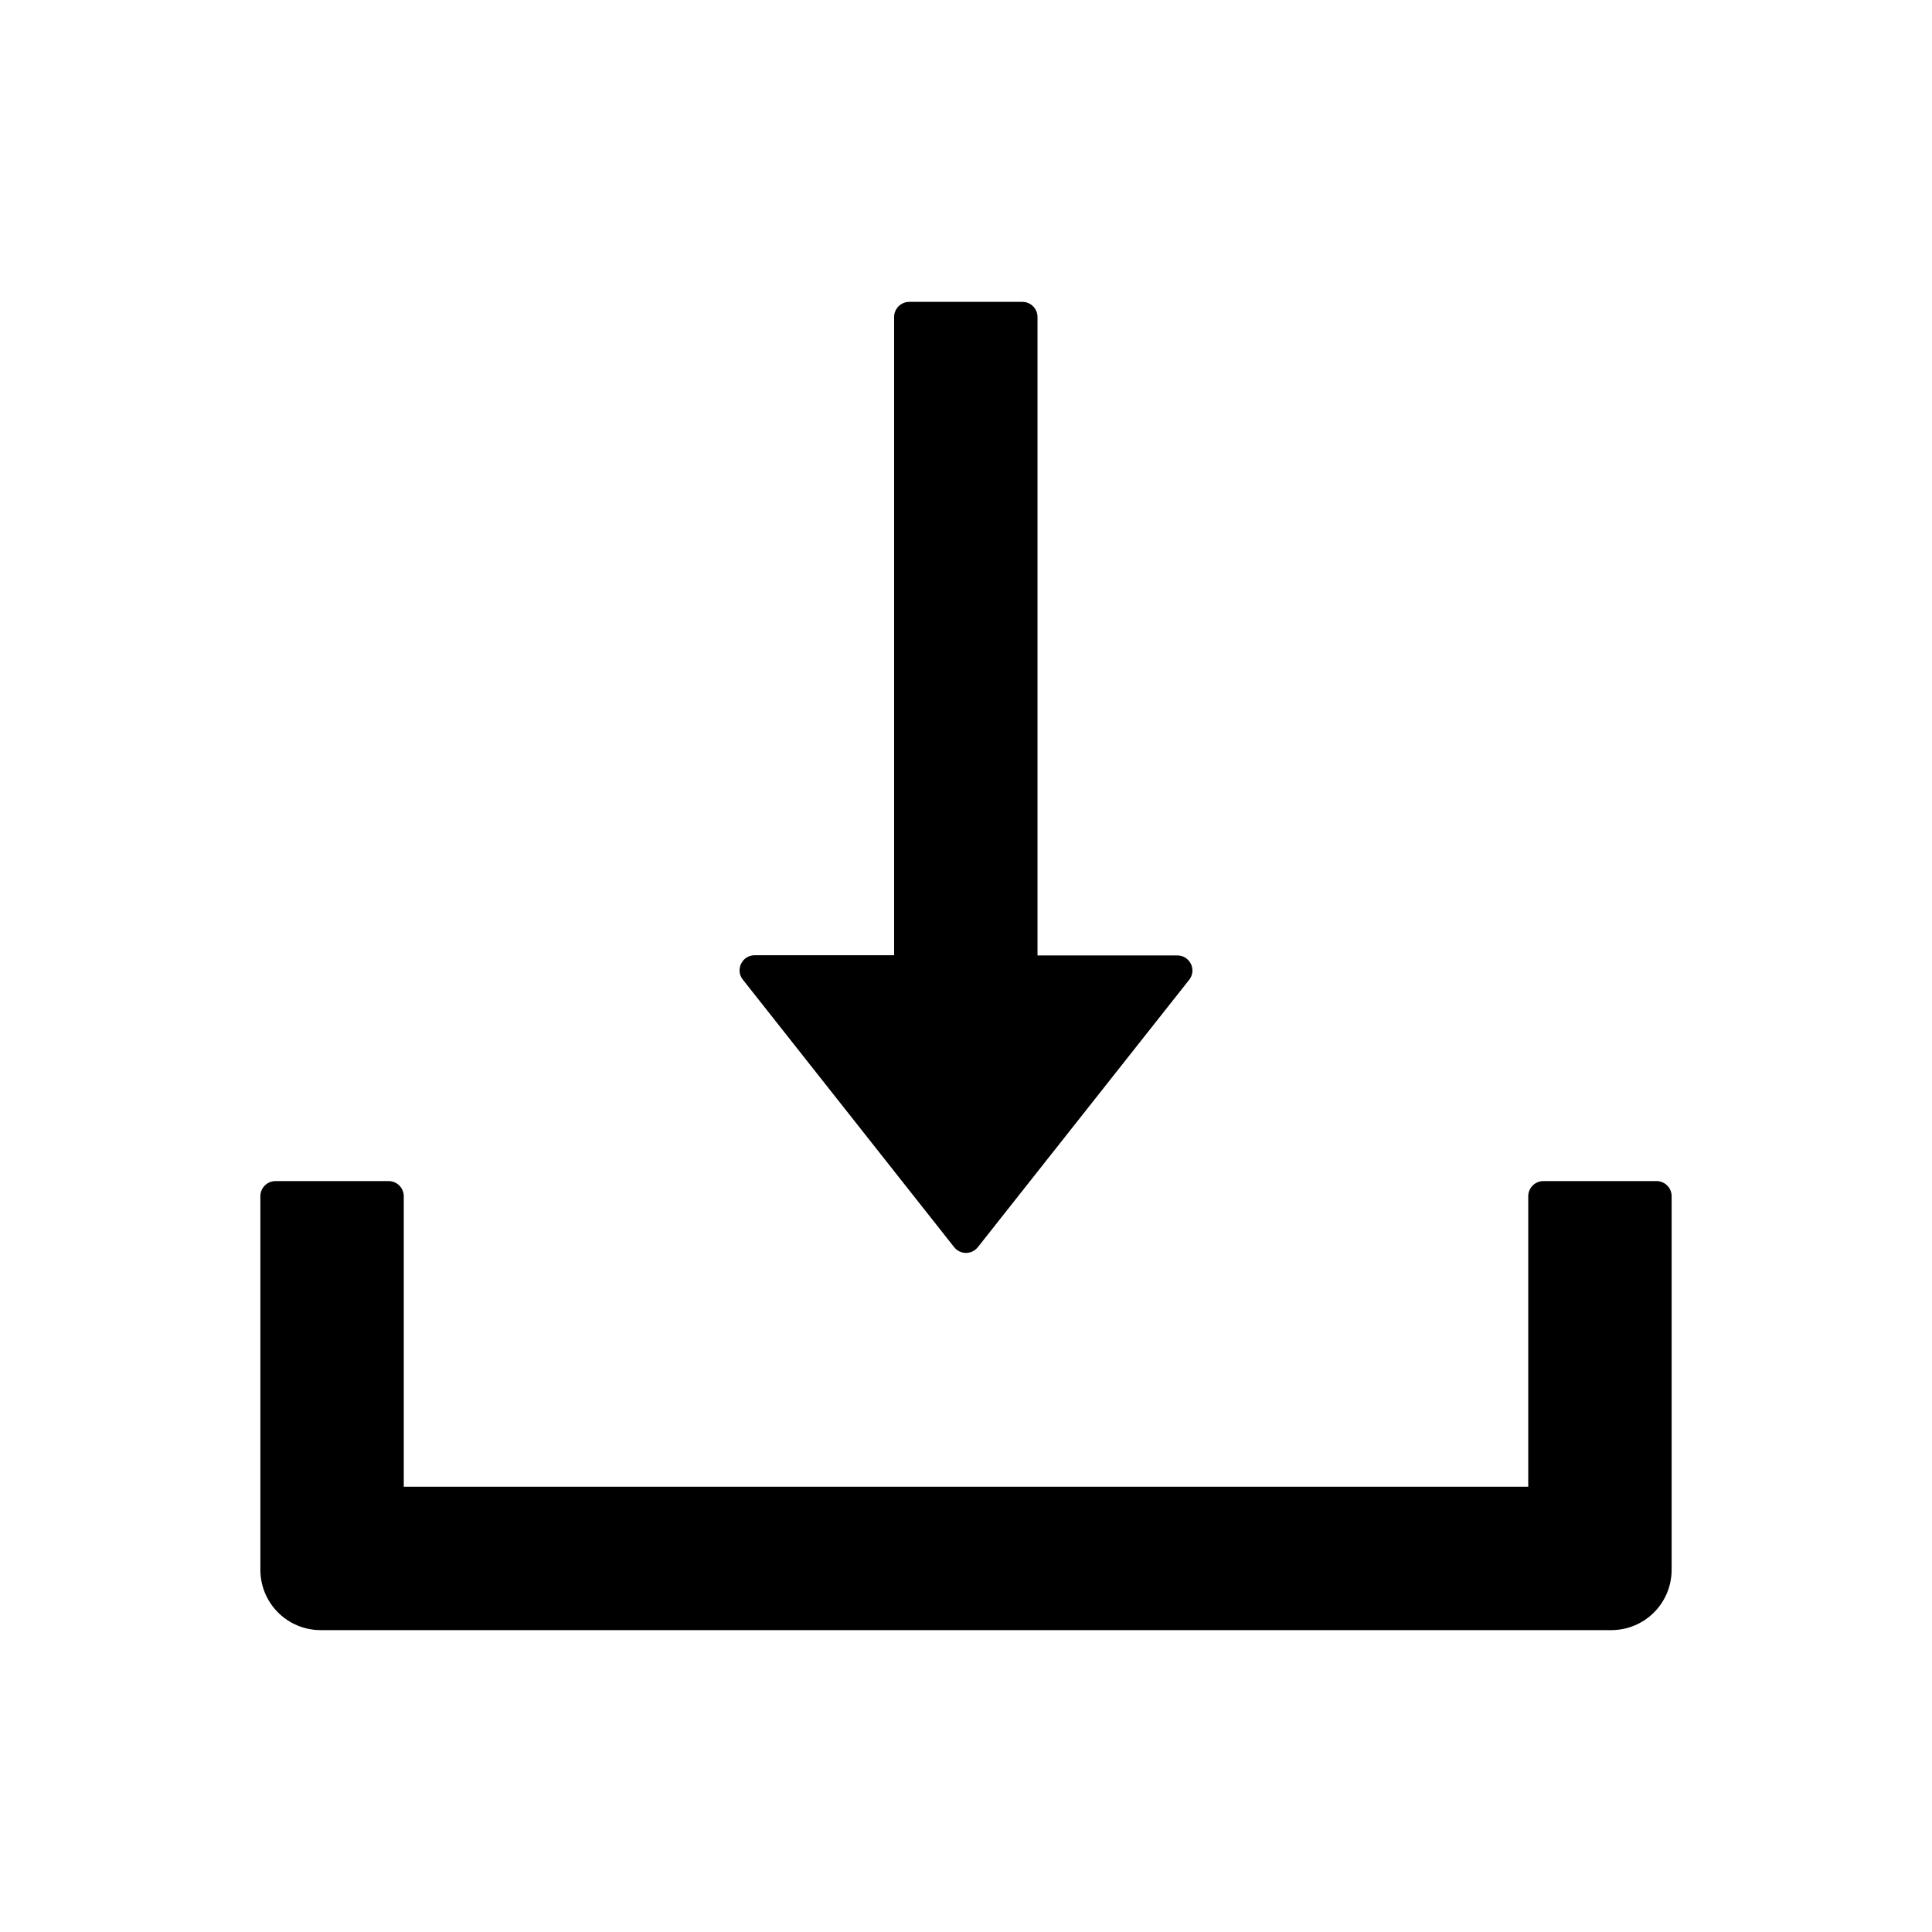
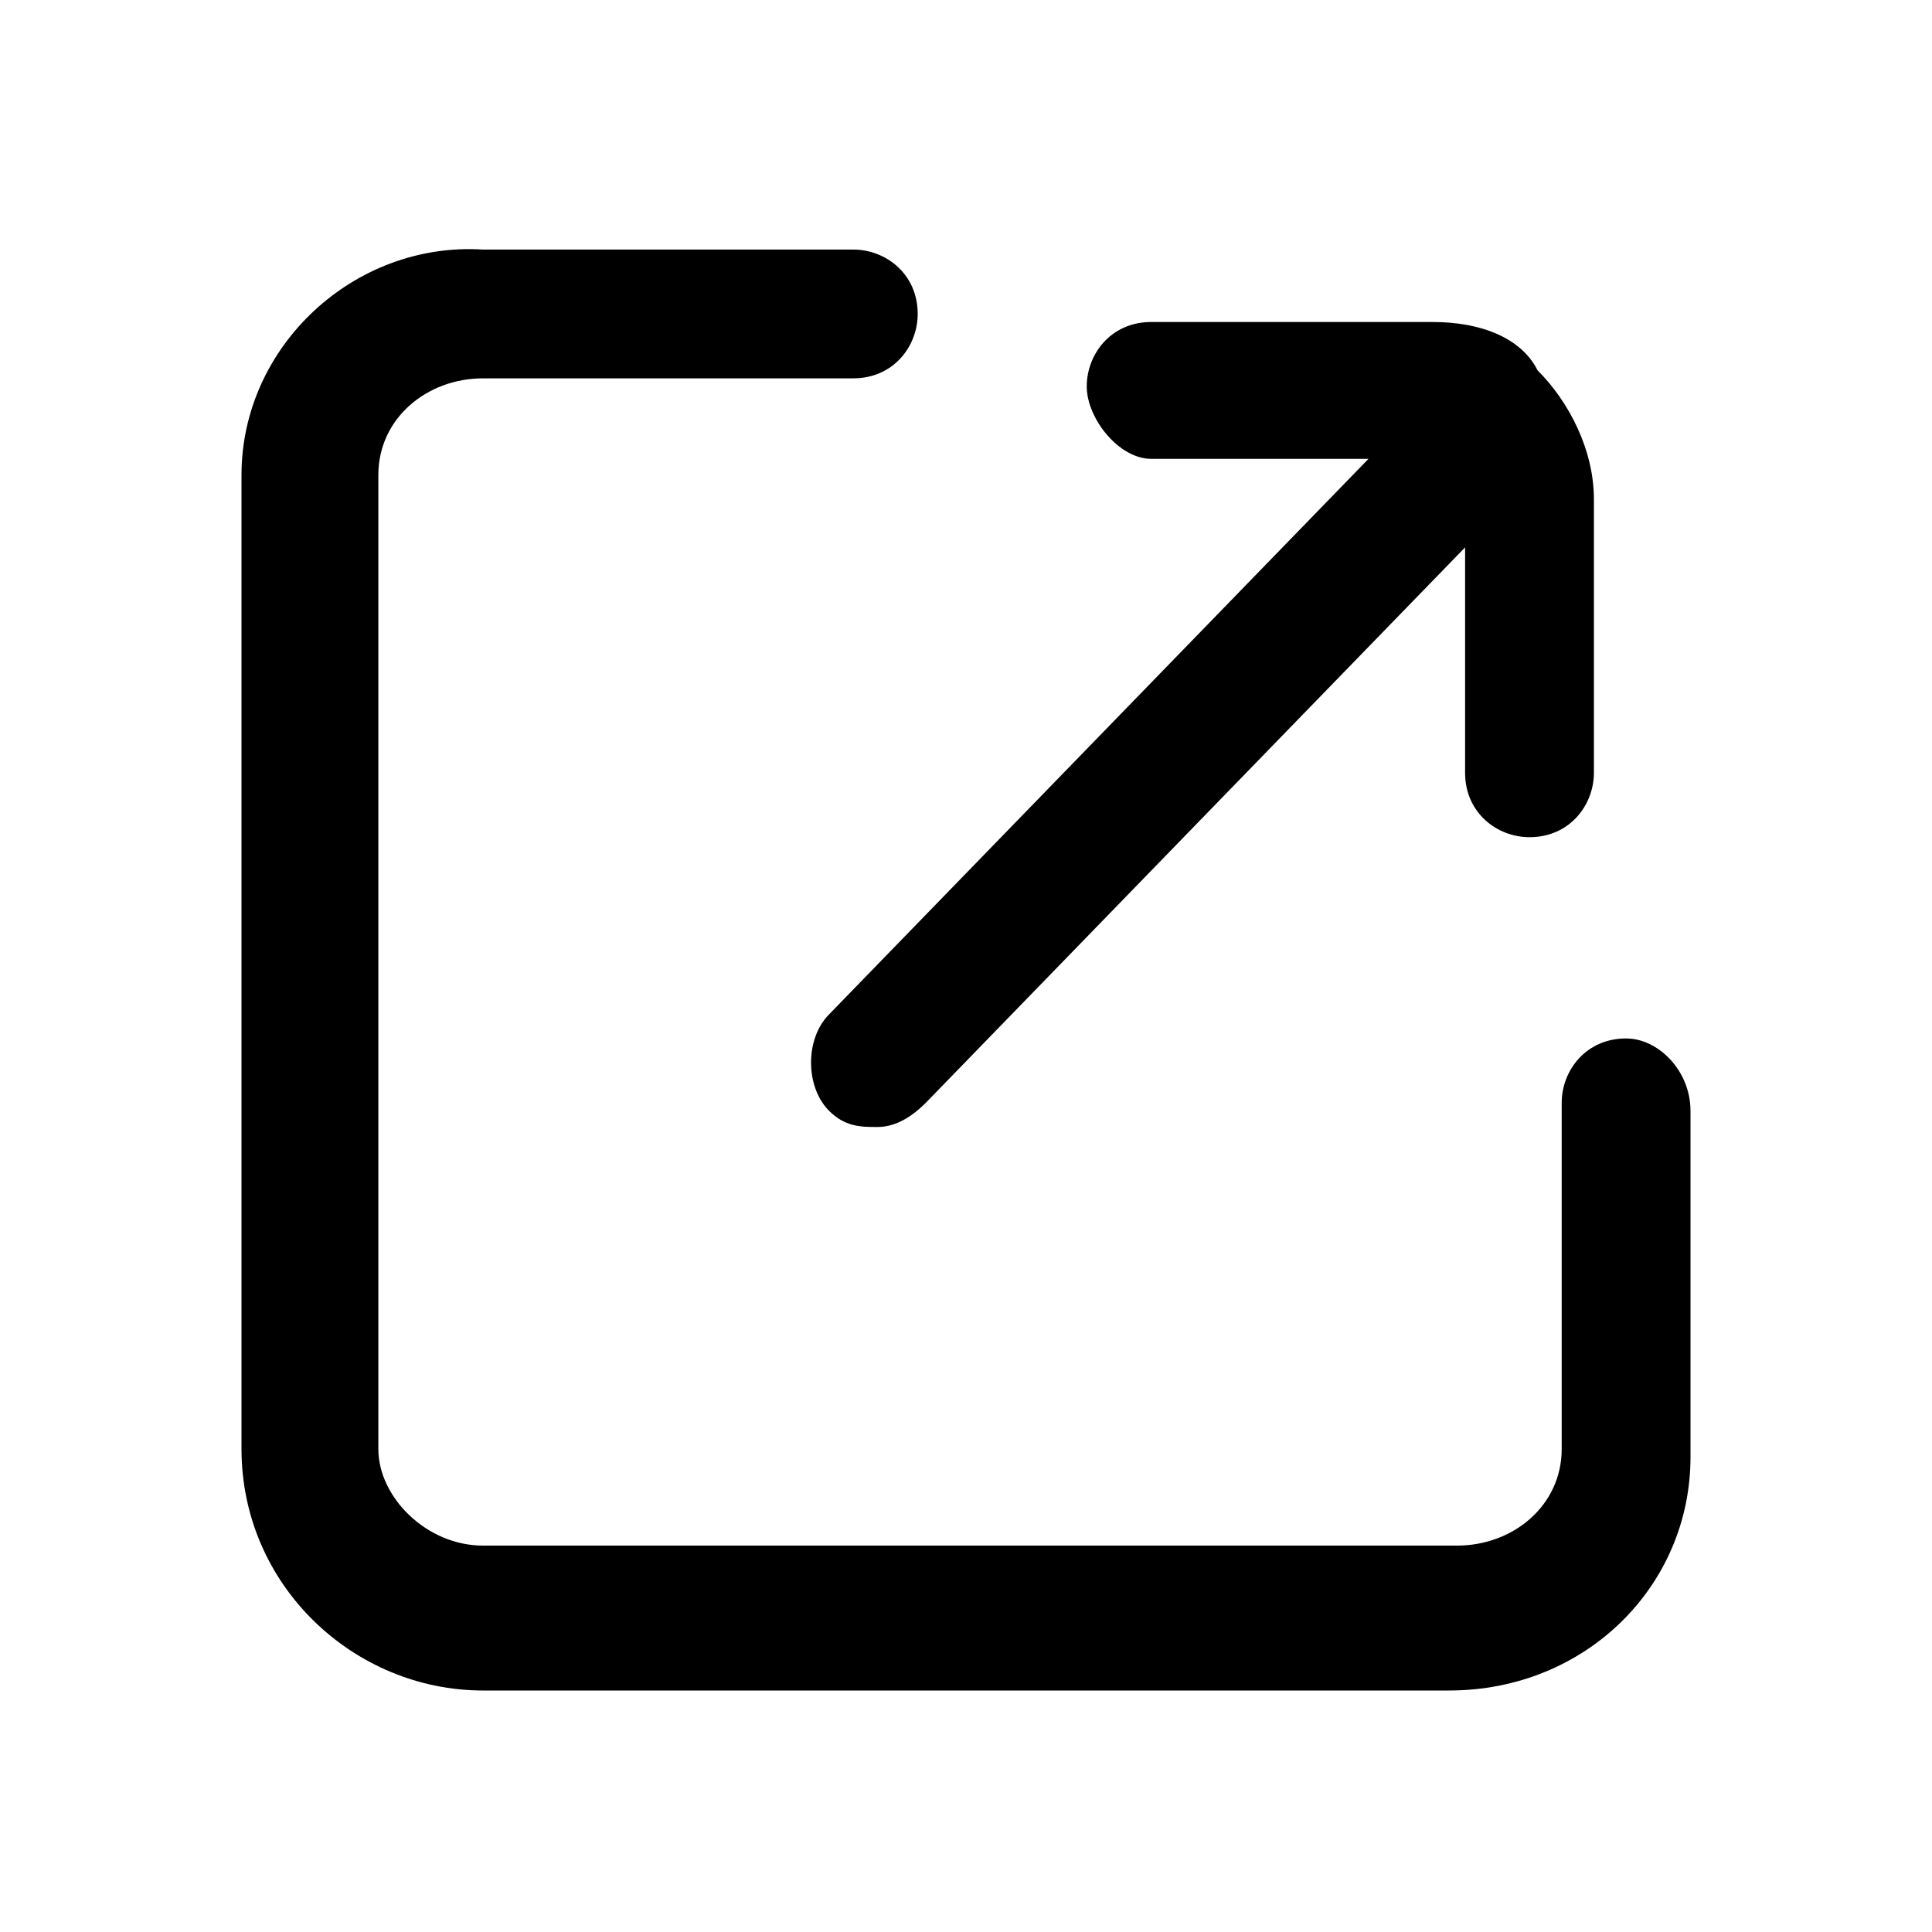
<svg xmlns="http://www.w3.org/2000/svg" class="icon" viewBox="0 0 1024 1024">
-   <path d="M505.7 661a8 8 0 0 0 12.6 0l112-141.7c4.1-5.2.4-12.9-6.3-12.9h-74.1V168c0-4.4-3.6-8-8-8h-60c-4.4 0-8 3.6-8 8v338.3H400c-6.7 0-10.4 7.7-6.3 12.9l112 141.8zM878 626h-60c-4.4 0-8 3.6-8 8v154H214V634c0-4.4-3.6-8-8-8h-60c-4.4 0-8 3.6-8 8v198c0 17.7 14.3 32 32 32h684c17.7 0 32-14.3 32-32V634c0-4.4-3.6-8-8-8z" />
+   <path d="M861.87 550.4c-21.34 0-34.14 17.07-34.14 34.13V768c0 29.87-25.6 51.2-55.46 51.2H256c-29.87 0-55.47-25.6-55.47-51.2V251.73c0-29.86 25.6-51.2 55.47-51.2h196.27c21.33 0 34.13-17.06 34.13-34.13 0-21.33-17.07-34.13-34.13-34.13H256c-68.27-4.27-128 51.2-128 119.46V768c0 72.53 59.73 128 128 128h512c72.53 0 128-55.47 128-123.73V588.8c0-21.33-17.07-38.4-34.13-38.4z" />
+   <path d="M610.13 243.2h115.2L439.47 537.6c-12.8 12.8-12.8 38.4 0 51.2 8.53 8.53 17.06 8.53 25.6 8.53 8.53 0 17.06-4.26 25.6-12.8l285.86-294.4V409.6c0 21.33 17.07 34.13 34.14 34.13 21.33 0 34.13-17.06 34.13-34.13V264.53c0-25.6-12.8-51.2-29.87-68.26-8.53-17.07-29.86-25.6-55.46-25.6H610.13c-21.33 0-34.13 17.06-34.13 34.13s17.07 38.4 34.13 38.4z" />
</svg>
